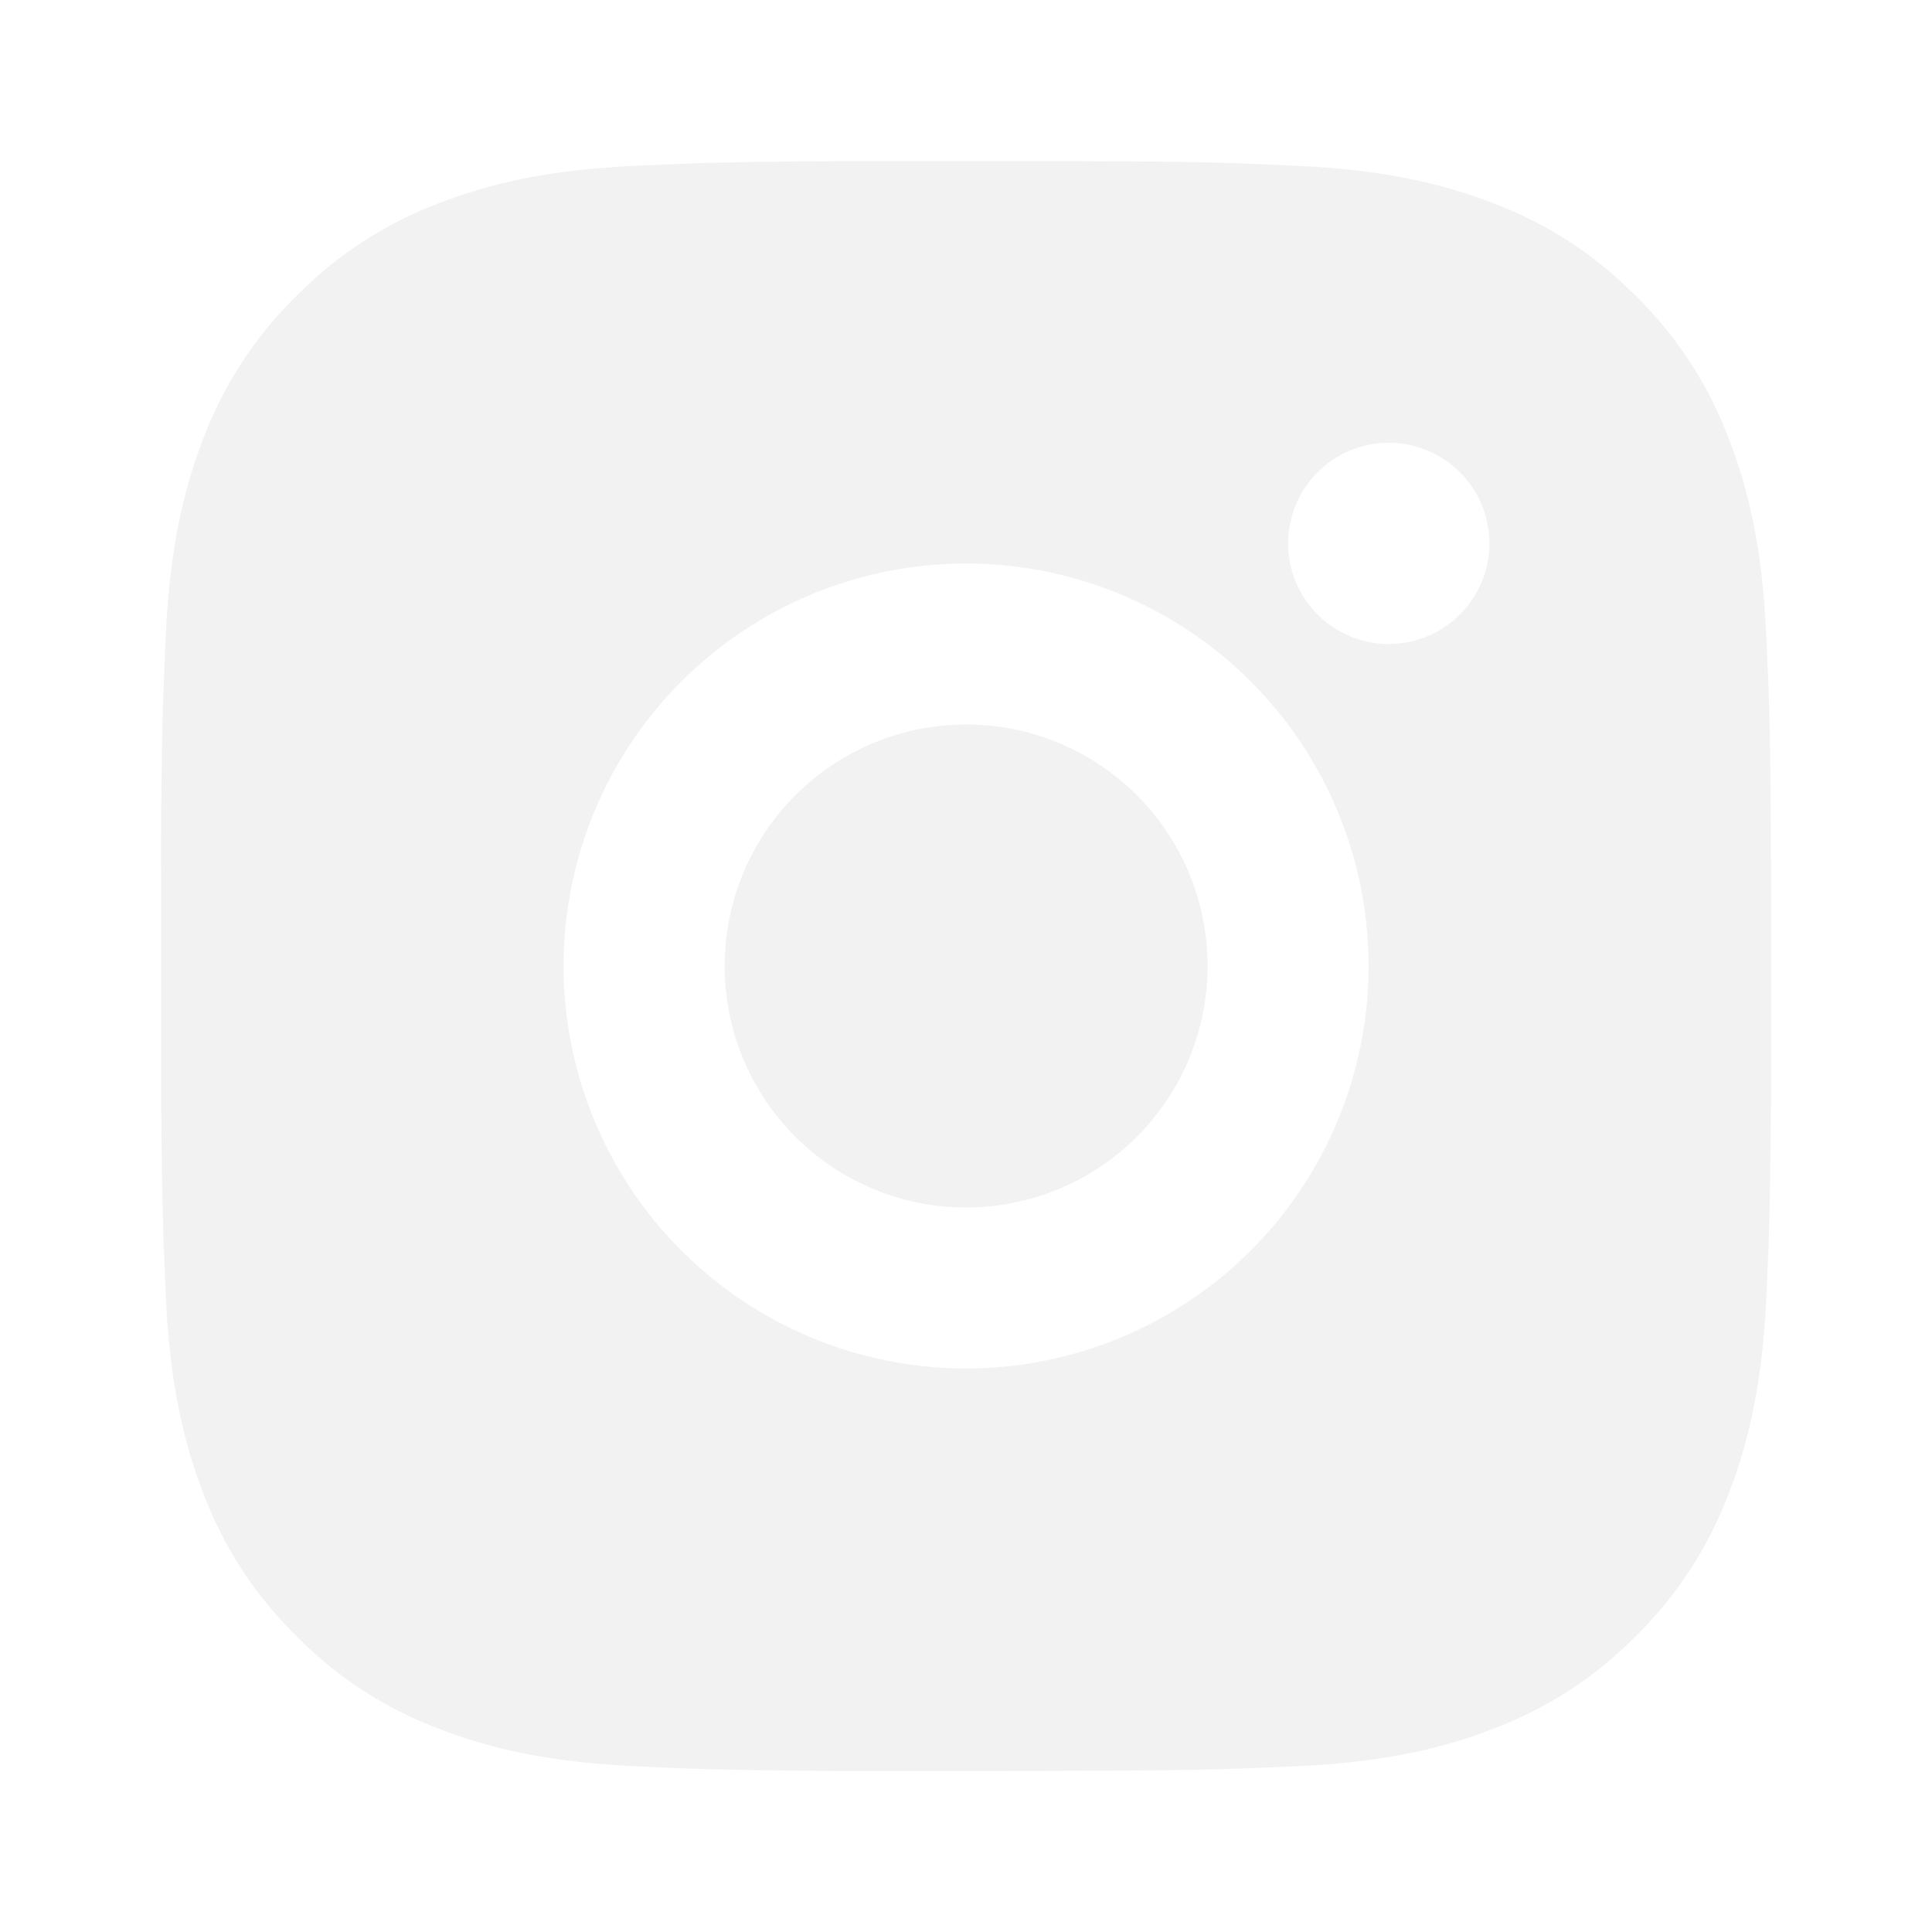
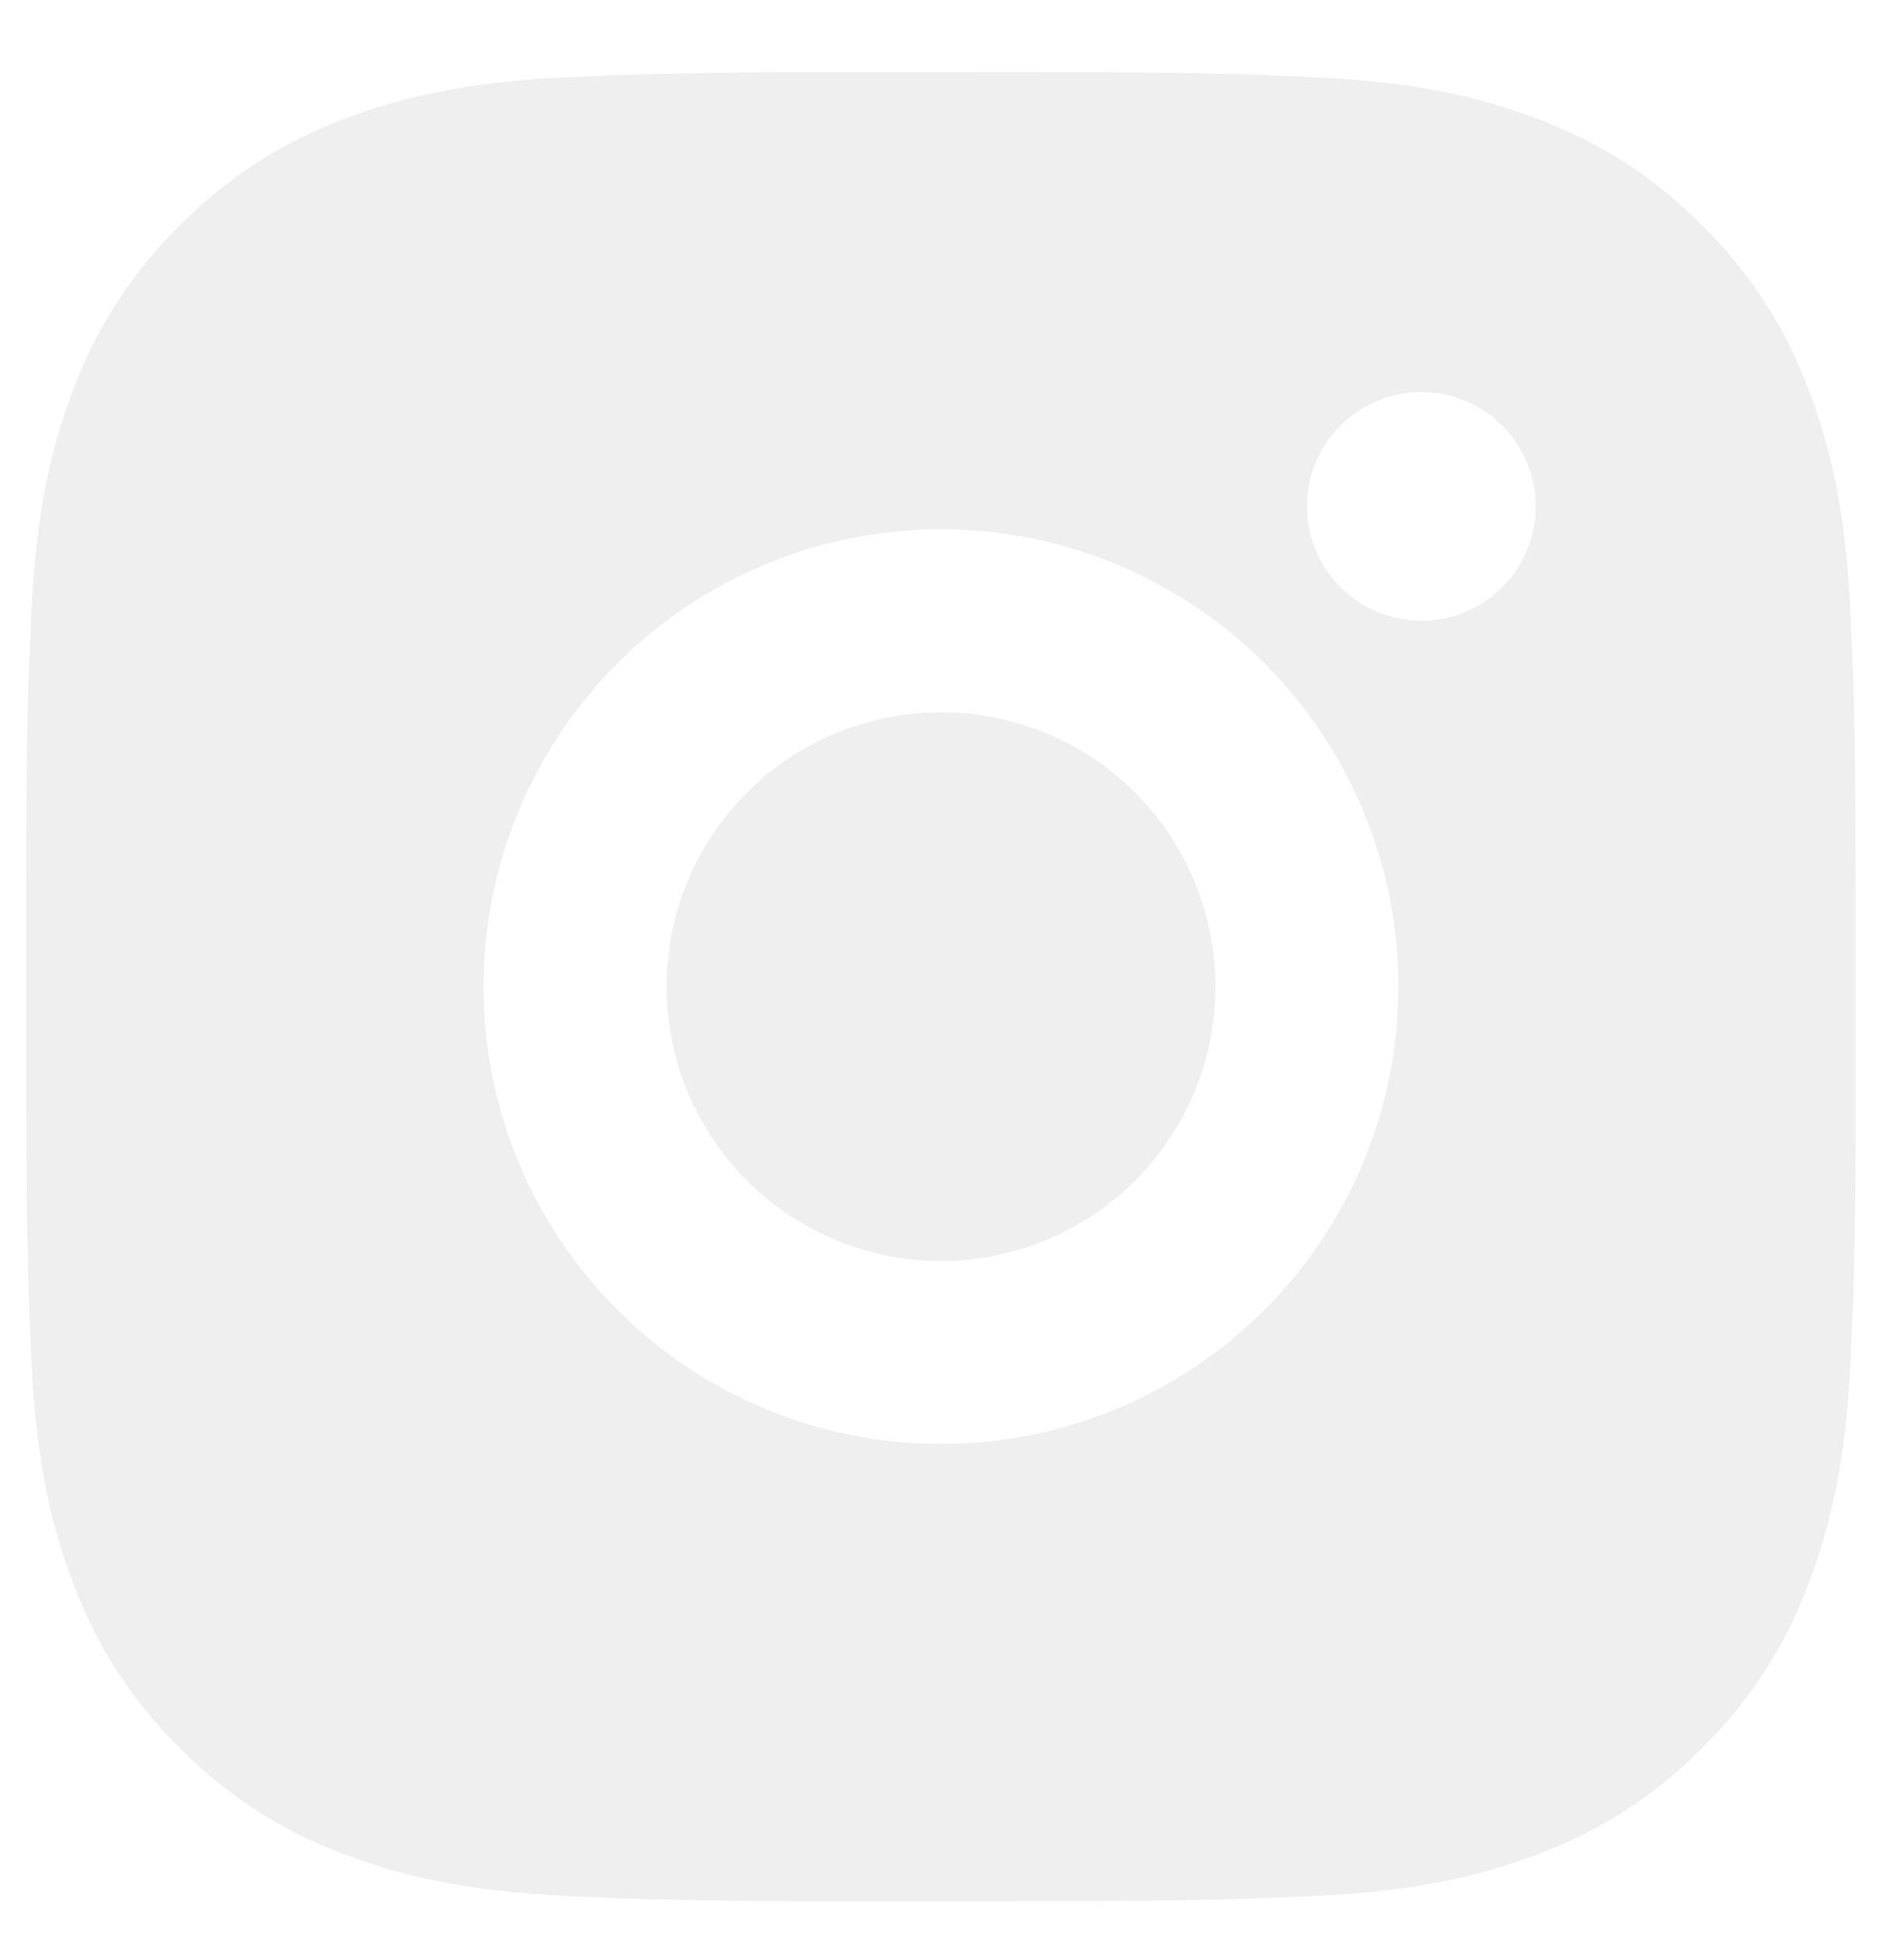
- <svg xmlns="http://www.w3.org/2000/svg" width="24" height="24" viewBox="0 0 24 24" fill="none">
-   <path d="M13.029 2C14.154 2.003 14.725 2.009 15.218 2.023L15.412 2.03C15.636 2.038 15.857 2.048 16.124 2.06C17.188 2.11 17.914 2.278 18.551 2.525C19.211 2.779 19.767 3.123 20.323 3.678C20.831 4.178 21.225 4.782 21.476 5.45C21.723 6.087 21.891 6.813 21.941 7.878C21.953 8.144 21.963 8.365 21.971 8.59L21.977 8.784C21.992 9.276 21.998 9.847 22 10.972L22.001 11.718V13.028C22.003 13.757 21.995 14.487 21.978 15.216L21.972 15.41C21.964 15.635 21.954 15.856 21.942 16.122C21.892 17.187 21.722 17.912 21.476 18.55C21.225 19.218 20.831 19.822 20.323 20.322C19.823 20.831 19.218 21.224 18.551 21.475C17.914 21.722 17.188 21.89 16.124 21.94L15.412 21.97L15.218 21.976C14.725 21.99 14.154 21.997 13.029 21.999L12.283 22H10.974C10.244 22.003 9.514 21.995 8.785 21.977L8.591 21.971C8.353 21.962 8.116 21.952 7.879 21.94C6.815 21.89 6.089 21.722 5.451 21.475C4.783 21.224 4.179 20.831 3.68 20.322C3.171 19.822 2.777 19.218 2.526 18.55C2.279 17.913 2.111 17.187 2.061 16.122L2.031 15.41L2.026 15.216C2.007 14.487 1.999 13.757 2.001 13.028V10.972C1.998 10.243 2.005 9.513 2.023 8.784L2.03 8.59C2.038 8.365 2.048 8.144 2.06 7.878C2.11 6.813 2.278 6.088 2.525 5.45C2.776 4.782 3.171 4.177 3.681 3.678C4.18 3.17 4.784 2.776 5.451 2.525C6.089 2.278 6.814 2.11 7.879 2.06C8.145 2.048 8.367 2.038 8.591 2.03L8.785 2.024C9.514 2.006 10.243 1.999 10.973 2.001L13.029 2ZM12.001 7C10.675 7 9.403 7.527 8.465 8.464C7.527 9.402 7.001 10.674 7.001 12C7.001 13.326 7.527 14.598 8.465 15.536C9.403 16.473 10.675 17 12.001 17C13.327 17 14.598 16.473 15.536 15.536C16.474 14.598 17.001 13.326 17.001 12C17.001 10.674 16.474 9.402 15.536 8.464C14.598 7.527 13.327 7 12.001 7ZM12.001 9C12.395 9 12.785 9.077 13.149 9.228C13.513 9.379 13.843 9.6 14.122 9.878C14.401 10.157 14.622 10.488 14.773 10.851C14.923 11.215 15.001 11.605 15.001 11.999C15.001 12.393 14.924 12.784 14.773 13.148C14.622 13.512 14.401 13.842 14.123 14.121C13.844 14.4 13.514 14.621 13.15 14.771C12.786 14.922 12.396 15 12.002 15C11.206 15 10.443 14.684 9.88 14.121C9.318 13.559 9.002 12.796 9.002 12C9.002 11.204 9.318 10.441 9.88 9.879C10.443 9.316 11.206 9 12.002 9M17.252 5.5C16.92 5.5 16.602 5.632 16.368 5.866C16.133 6.101 16.002 6.418 16.002 6.75C16.002 7.082 16.133 7.399 16.368 7.634C16.602 7.868 16.92 8 17.252 8C17.583 8 17.901 7.868 18.136 7.634C18.37 7.399 18.502 7.082 18.502 6.75C18.502 6.418 18.37 6.101 18.136 5.866C17.901 5.632 17.583 5.5 17.252 5.5Z" fill="#F2F2F2" />
+ <svg xmlns="http://www.w3.org/2000/svg" width="24" height="25" viewBox="0 0 24 25" fill="none">
+   <path d="M13.199 0.918C14.511 0.921 15.177 0.928 15.752 0.945L15.979 0.953C16.24 0.962 16.498 0.974 16.809 0.988C18.051 1.046 18.898 1.242 19.641 1.53C20.411 1.827 21.06 2.228 21.708 2.876C22.302 3.459 22.761 4.164 23.053 4.943C23.342 5.686 23.538 6.533 23.596 7.776C23.61 8.086 23.622 8.344 23.631 8.606L23.638 8.833C23.655 9.407 23.663 10.073 23.665 11.385L23.666 12.256V13.784C23.669 14.635 23.66 15.486 23.639 16.337L23.632 16.563C23.623 16.826 23.611 17.083 23.597 17.394C23.539 18.636 23.34 19.482 23.053 20.226C22.761 21.005 22.302 21.711 21.708 22.294C21.125 22.887 20.42 23.346 19.641 23.639C18.898 23.927 18.051 24.123 16.809 24.181L15.979 24.216L15.752 24.223C15.177 24.24 14.511 24.248 13.199 24.25L12.328 24.251H10.801C9.95 24.254 9.098 24.245 8.247 24.224L8.021 24.218C7.744 24.207 7.467 24.195 7.19 24.181C5.949 24.123 5.102 23.927 4.358 23.639C3.579 23.346 2.874 22.887 2.292 22.294C1.698 21.711 1.238 21.005 0.945 20.226C0.657 19.483 0.461 18.636 0.403 17.394L0.368 16.563L0.362 16.337C0.34 15.486 0.331 14.635 0.333 13.784V11.385C0.329 10.534 0.338 9.683 0.358 8.833L0.367 8.606C0.376 8.344 0.388 8.086 0.402 7.776C0.46 6.533 0.656 5.687 0.944 4.943C1.238 4.164 1.698 3.458 2.293 2.876C2.875 2.282 3.58 1.823 4.358 1.53C5.102 1.242 5.948 1.046 7.19 0.988C7.501 0.974 7.76 0.962 8.021 0.953L8.247 0.946C9.098 0.925 9.949 0.916 10.8 0.919L13.199 0.918ZM11.999 6.751C10.452 6.751 8.969 7.366 7.875 8.46C6.781 9.554 6.166 11.037 6.166 12.585C6.166 14.132 6.781 15.616 7.875 16.709C8.969 17.803 10.452 18.418 11.999 18.418C13.546 18.418 15.03 17.803 16.124 16.709C17.218 15.616 17.833 14.132 17.833 12.585C17.833 11.037 17.218 9.554 16.124 8.46C15.03 7.366 13.546 6.751 11.999 6.751ZM11.999 9.085C12.459 9.085 12.914 9.175 13.339 9.351C13.764 9.527 14.149 9.784 14.474 10.109C14.8 10.434 15.057 10.82 15.233 11.245C15.409 11.669 15.5 12.124 15.5 12.584C15.5 13.044 15.41 13.499 15.234 13.924C15.058 14.348 14.8 14.734 14.475 15.059C14.15 15.384 13.764 15.642 13.34 15.818C12.915 15.994 12.46 16.085 12.001 16.085C11.072 16.085 10.182 15.716 9.526 15.059C8.869 14.403 8.501 13.513 8.501 12.585C8.501 11.656 8.869 10.766 9.526 10.11C10.182 9.453 11.072 9.085 12.001 9.085M18.125 5.001C17.739 5.001 17.368 5.155 17.094 5.428C16.821 5.702 16.667 6.073 16.667 6.46C16.667 6.846 16.821 7.217 17.094 7.491C17.368 7.764 17.739 7.918 18.125 7.918C18.512 7.918 18.883 7.764 19.157 7.491C19.43 7.217 19.584 6.846 19.584 6.46C19.584 6.073 19.43 5.702 19.157 5.428C18.883 5.155 18.512 5.001 18.125 5.001Z" fill="#EFEFEF" />
</svg>
